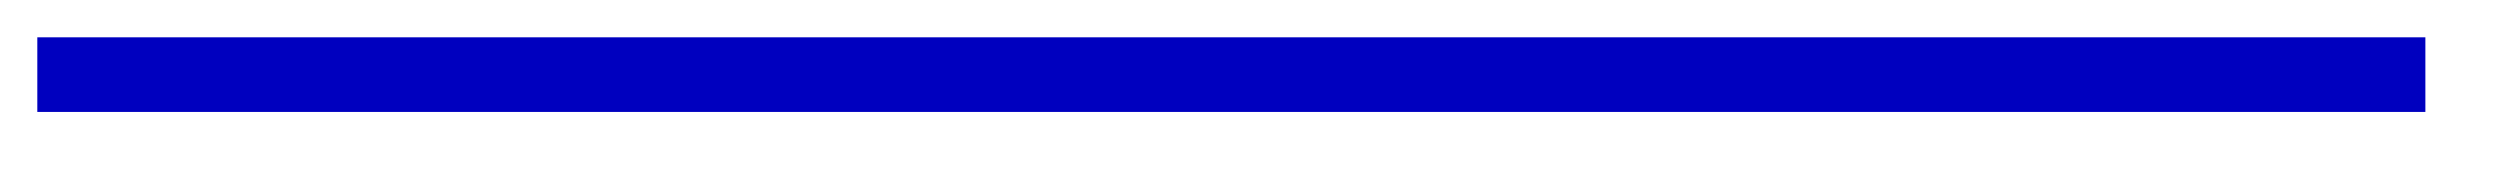
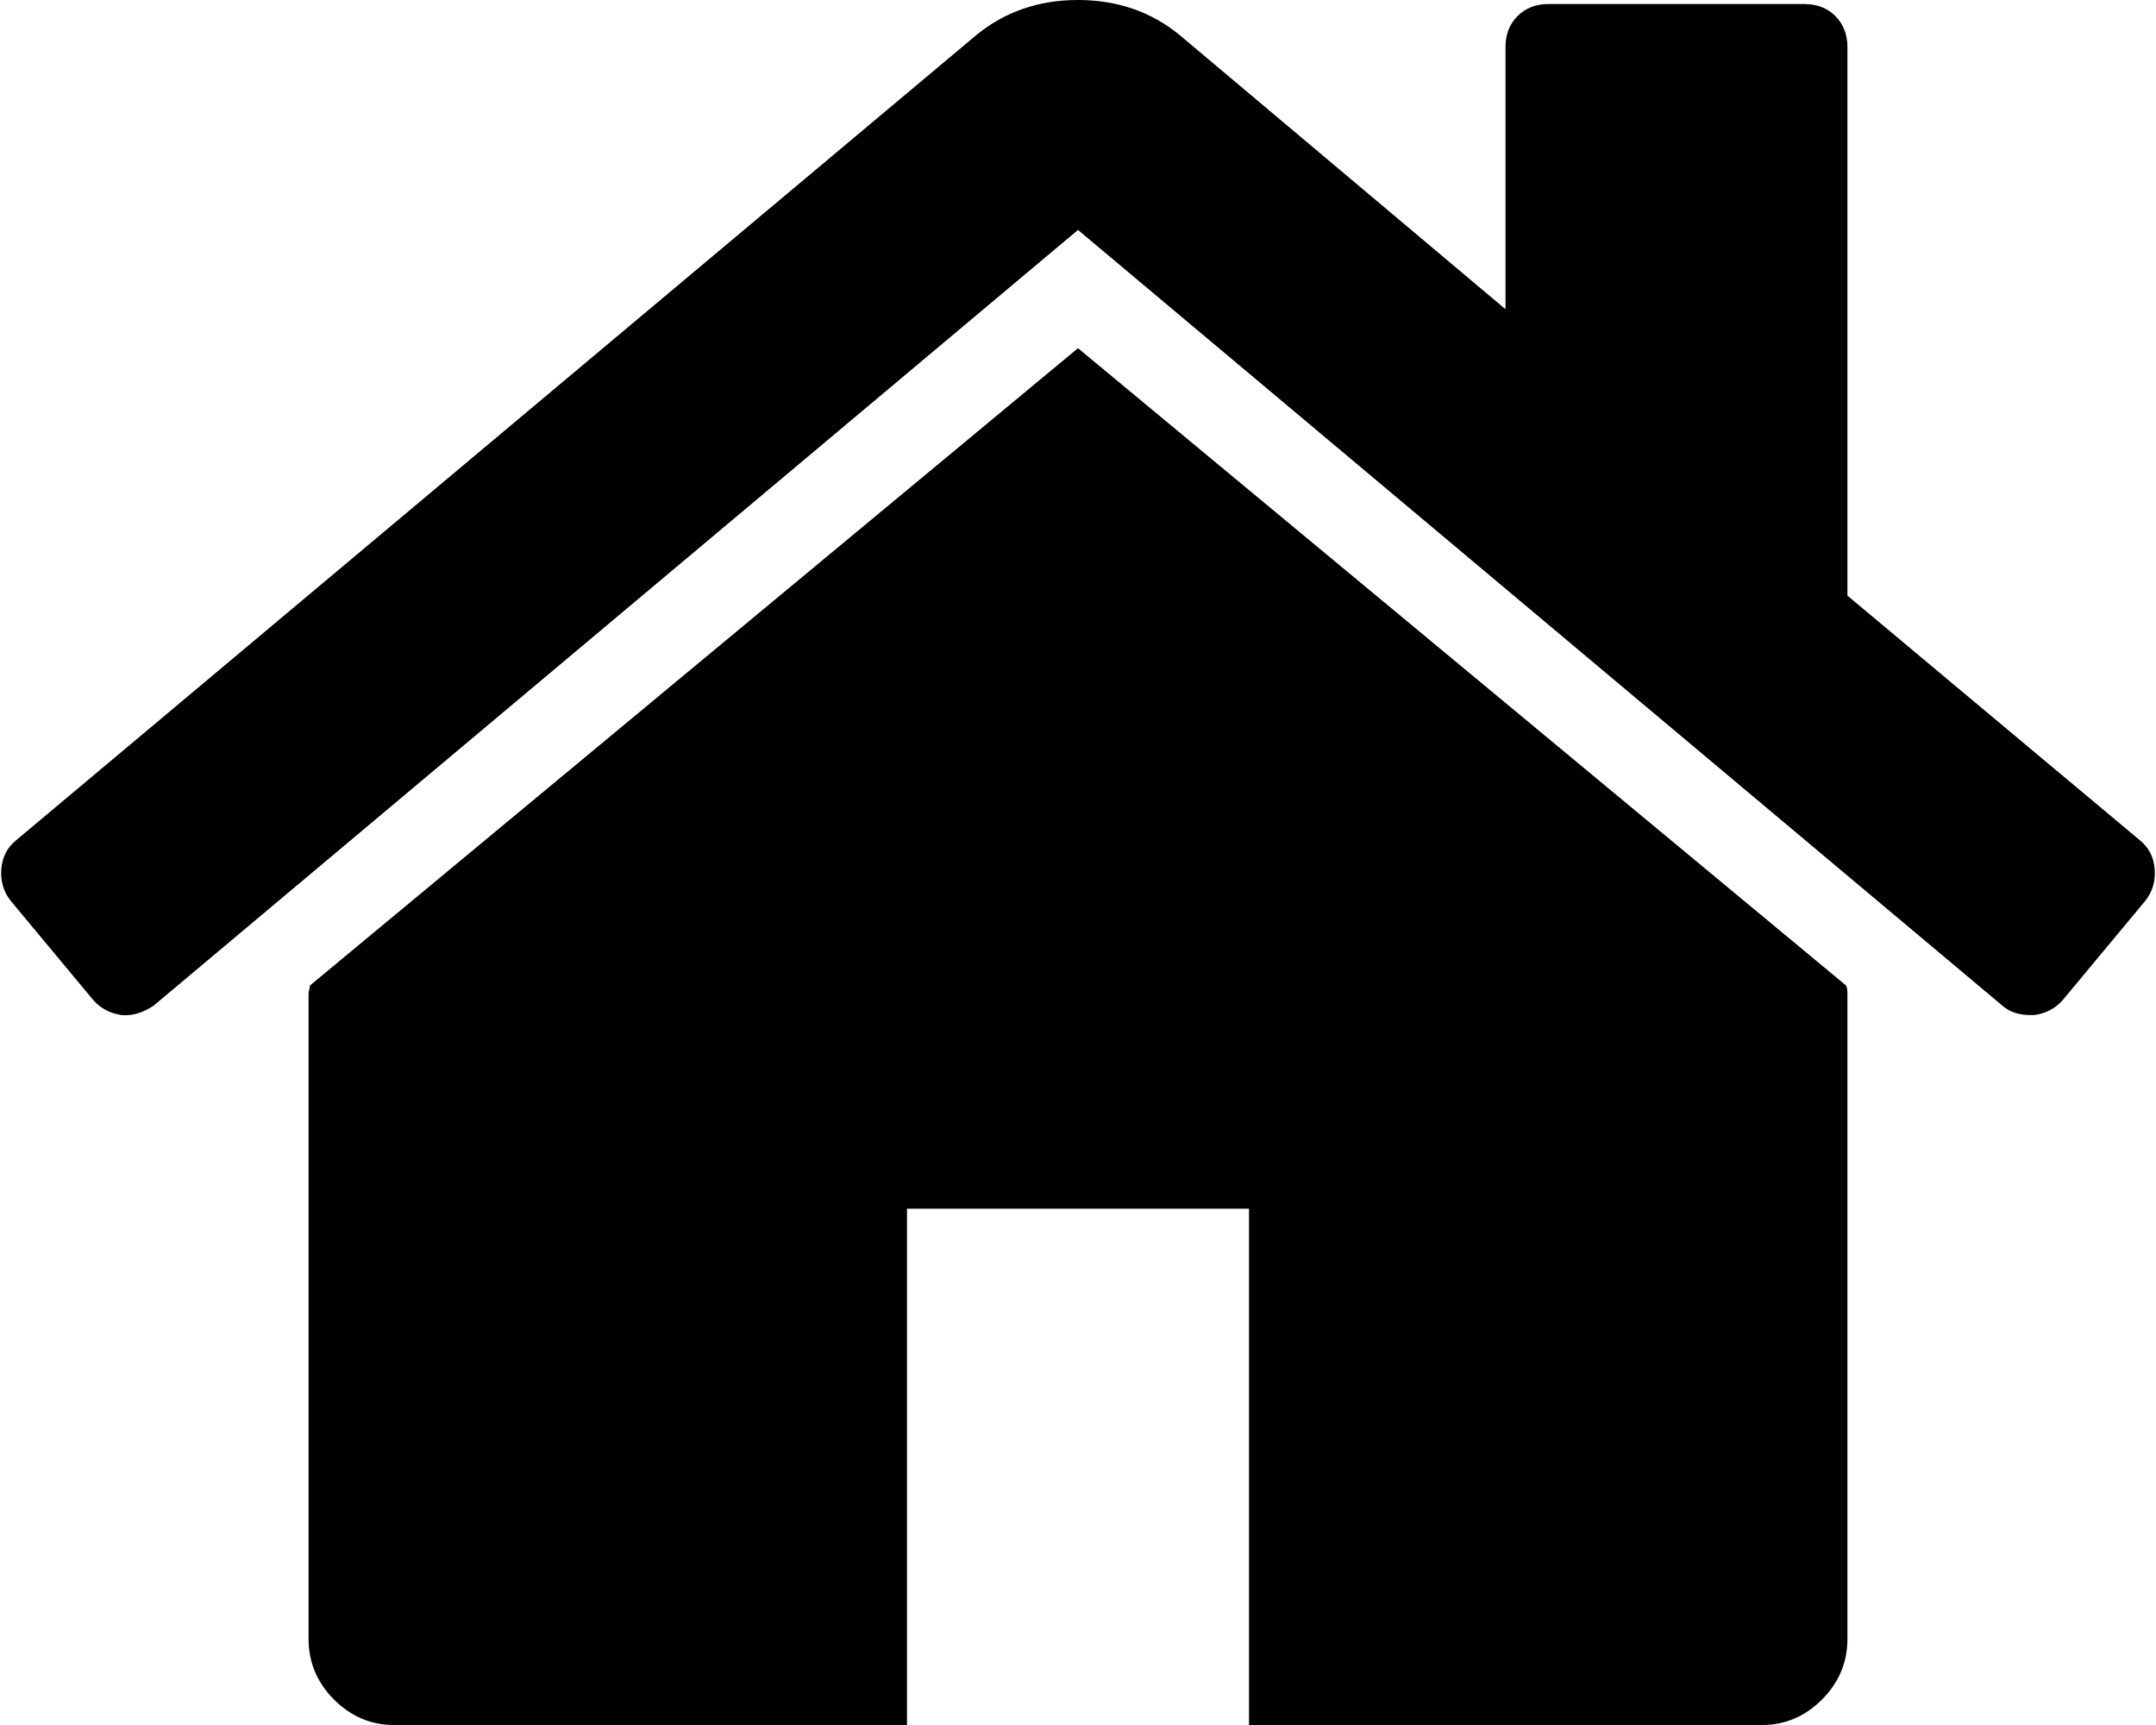
- <svg xmlns="http://www.w3.org/2000/svg" version="1.1" width="67px" height="5px">
-   <g transform="matrix(1 0 0 1 -22 -498 )">
-     <path d="M 23 500  L 87 500  " stroke-width="2" stroke="#0000bf" fill="none" />
+ <svg xmlns="http://www.w3.org/2000/svg" version="1.1" width="25px" height="20px">
+   <g transform="matrix(1 0 0 1 -8 -12 )">
+     <path d="M 21.406 11.426  C 21.417 11.447  21.422 11.478  21.422 11.52  L 21.422 19.002  C 21.422 19.273  21.324 19.506  21.128 19.704  C 20.931 19.901  20.699 20  20.431 20  L 14.483 20  L 14.483 14.014  L 10.517 14.014  L 10.517 20  L 4.569 20  C 4.301 20  4.069 19.901  3.872 19.704  C 3.676 19.506  3.578 19.273  3.578 19.002  L 3.578 11.52  C 3.578 11.509  3.581 11.494  3.586 11.473  C 3.591 11.452  3.594 11.437  3.594 11.426  L 12.5 4.037  L 21.406 11.426  Z M 24.985 10.078  C 24.995 10.218  24.959 10.34  24.876 10.444  L 23.916 11.598  C 23.833 11.691  23.725 11.749  23.59 11.769  L 23.544 11.769  C 23.41 11.769  23.301 11.733  23.219 11.66  L 12.5 2.666  L 1.781 11.66  C 1.657 11.743  1.533 11.78  1.41 11.769  C 1.275 11.749  1.167 11.691  1.084 11.598  L 0.124 10.444  C 0.041 10.34  0.005 10.218  0.015 10.078  C 0.026 9.938  0.083 9.826  0.186 9.743  L 11.323 0.405  C 11.653 0.135  12.046 0  12.5 0  C 12.954 0  13.347 0.135  13.677 0.405  L 17.457 3.585  L 17.457 0.546  C 17.457 0.4  17.503 0.281  17.596 0.187  C 17.689 0.094  17.808 0.047  17.952 0.047  L 20.926 0.047  C 21.071 0.047  21.19 0.094  21.283 0.187  C 21.375 0.281  21.422 0.4  21.422 0.546  L 21.422 6.906  L 24.814 9.743  C 24.917 9.826  24.974 9.938  24.985 10.078  Z " fill-rule="nonzero" fill="#000000" stroke="none" transform="matrix(1 0 0 1 8 12 )" />
  </g>
</svg>
